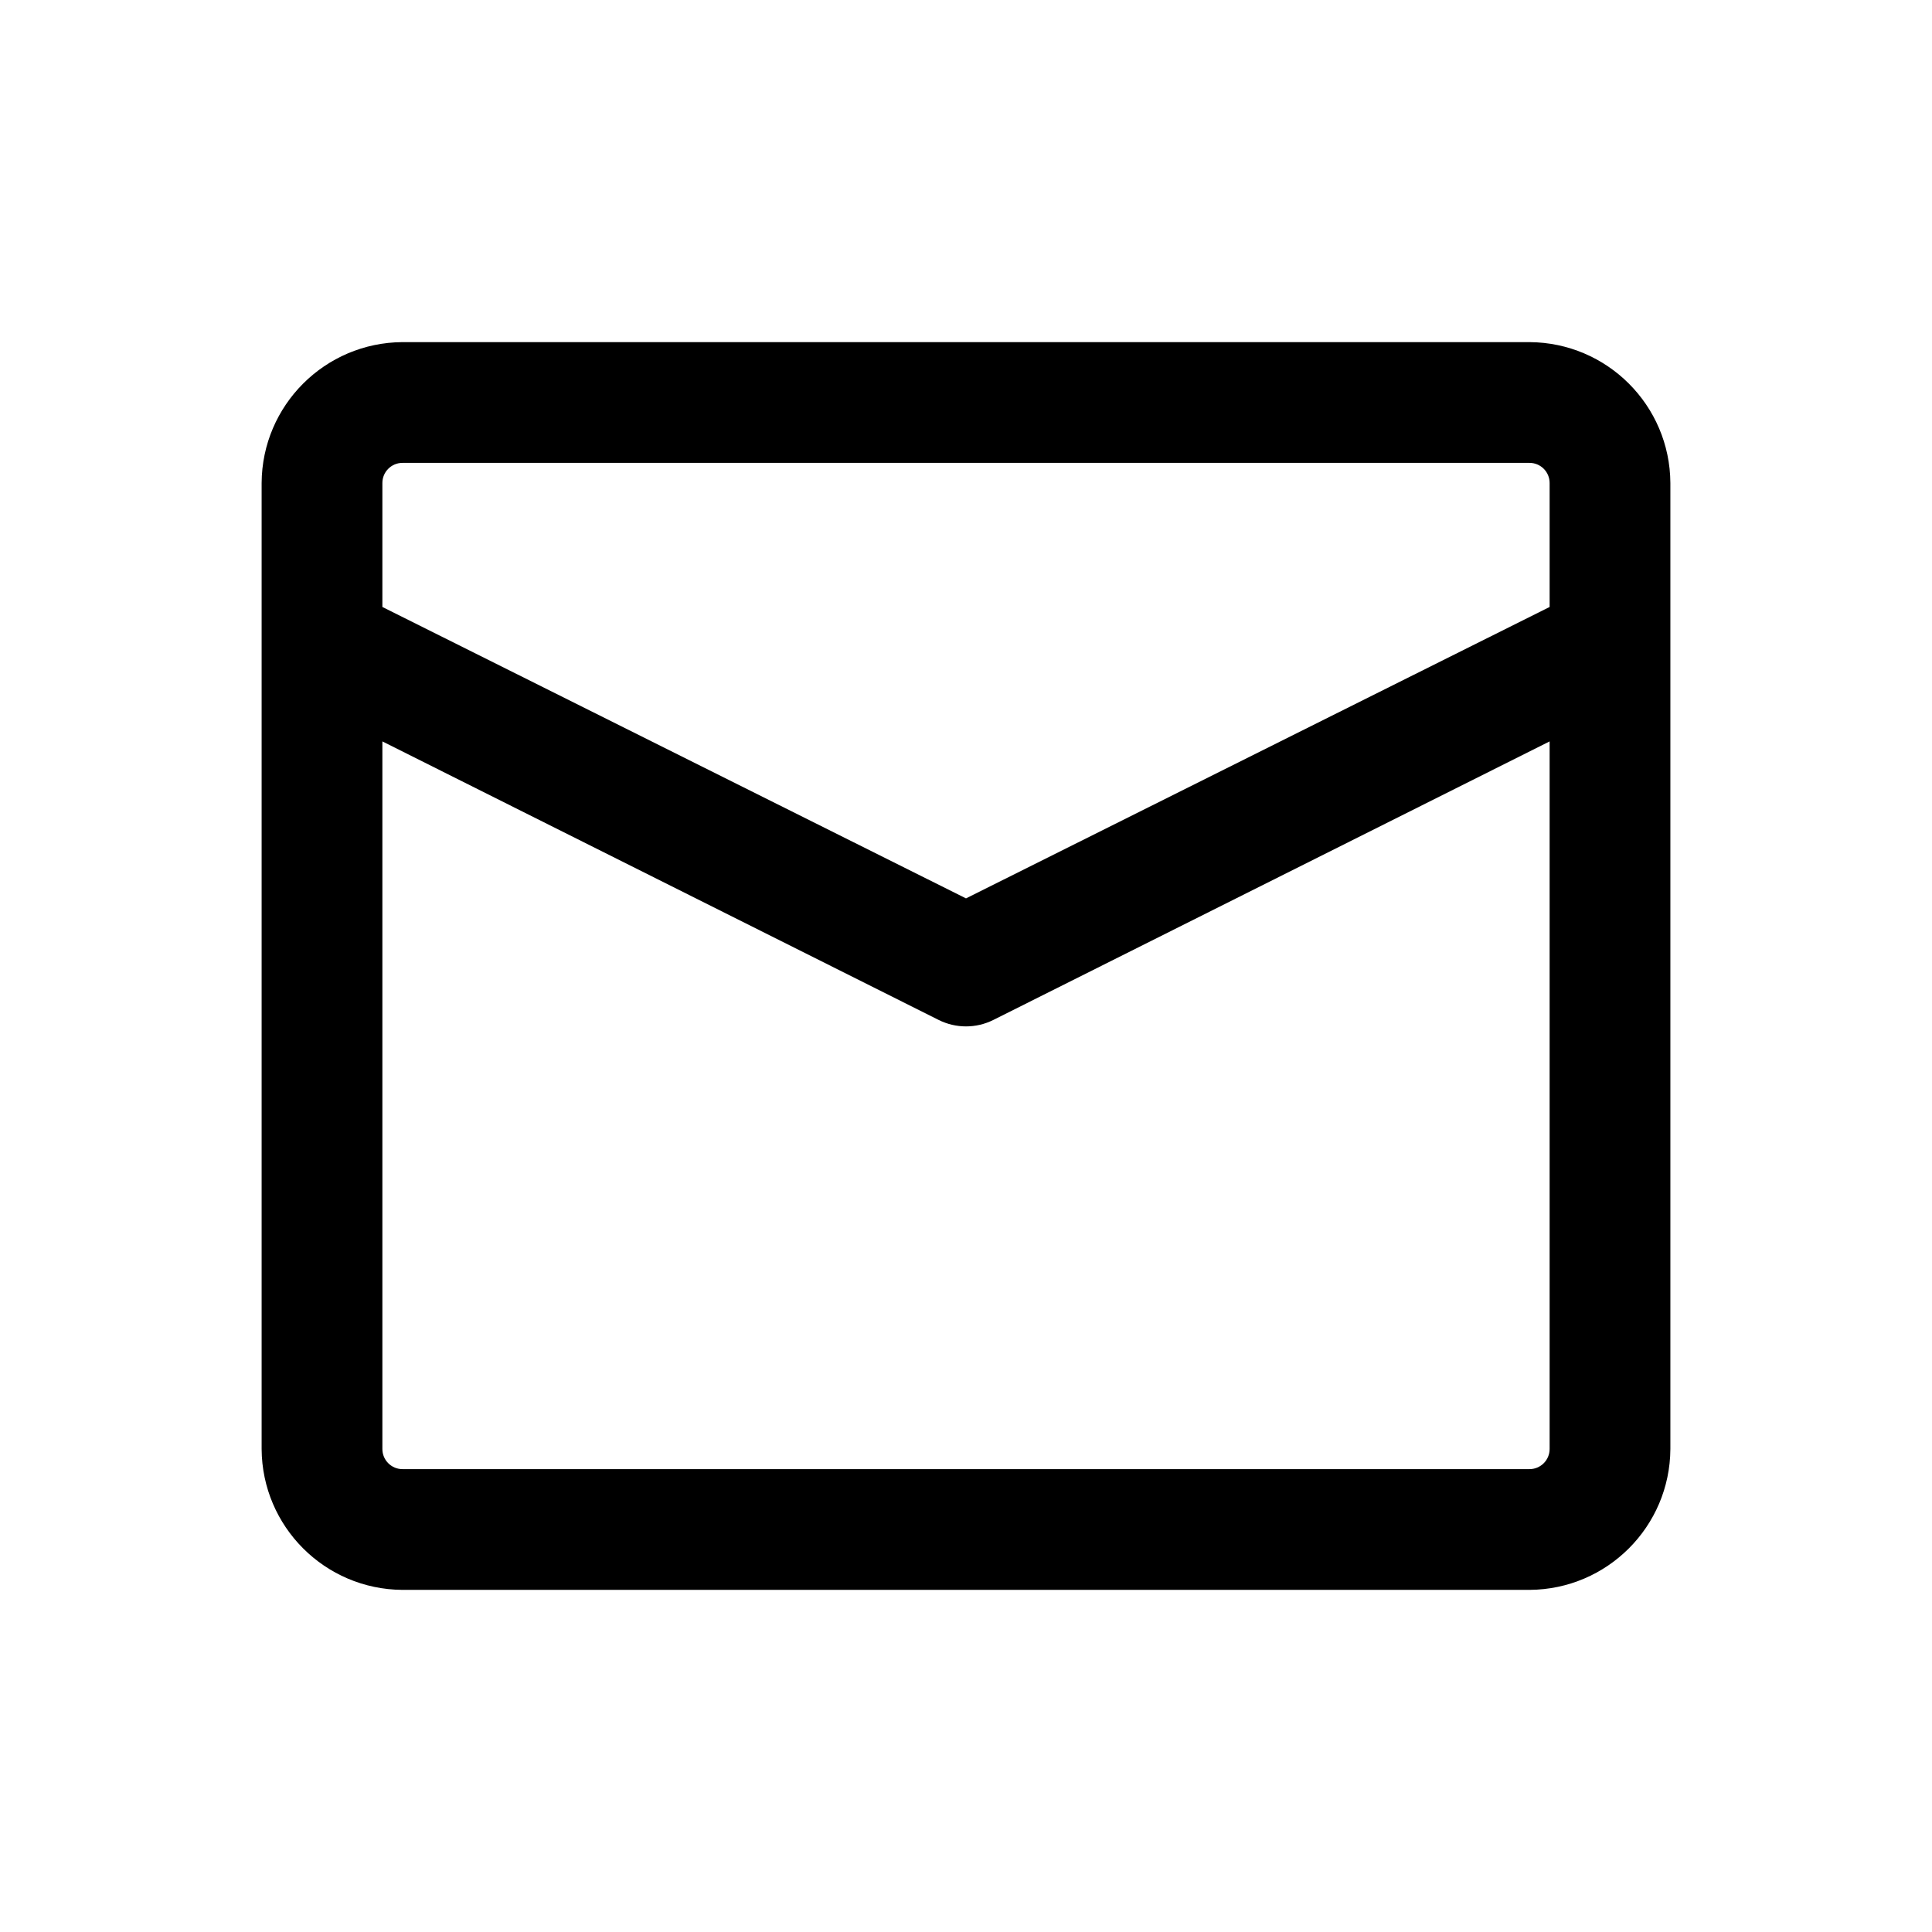
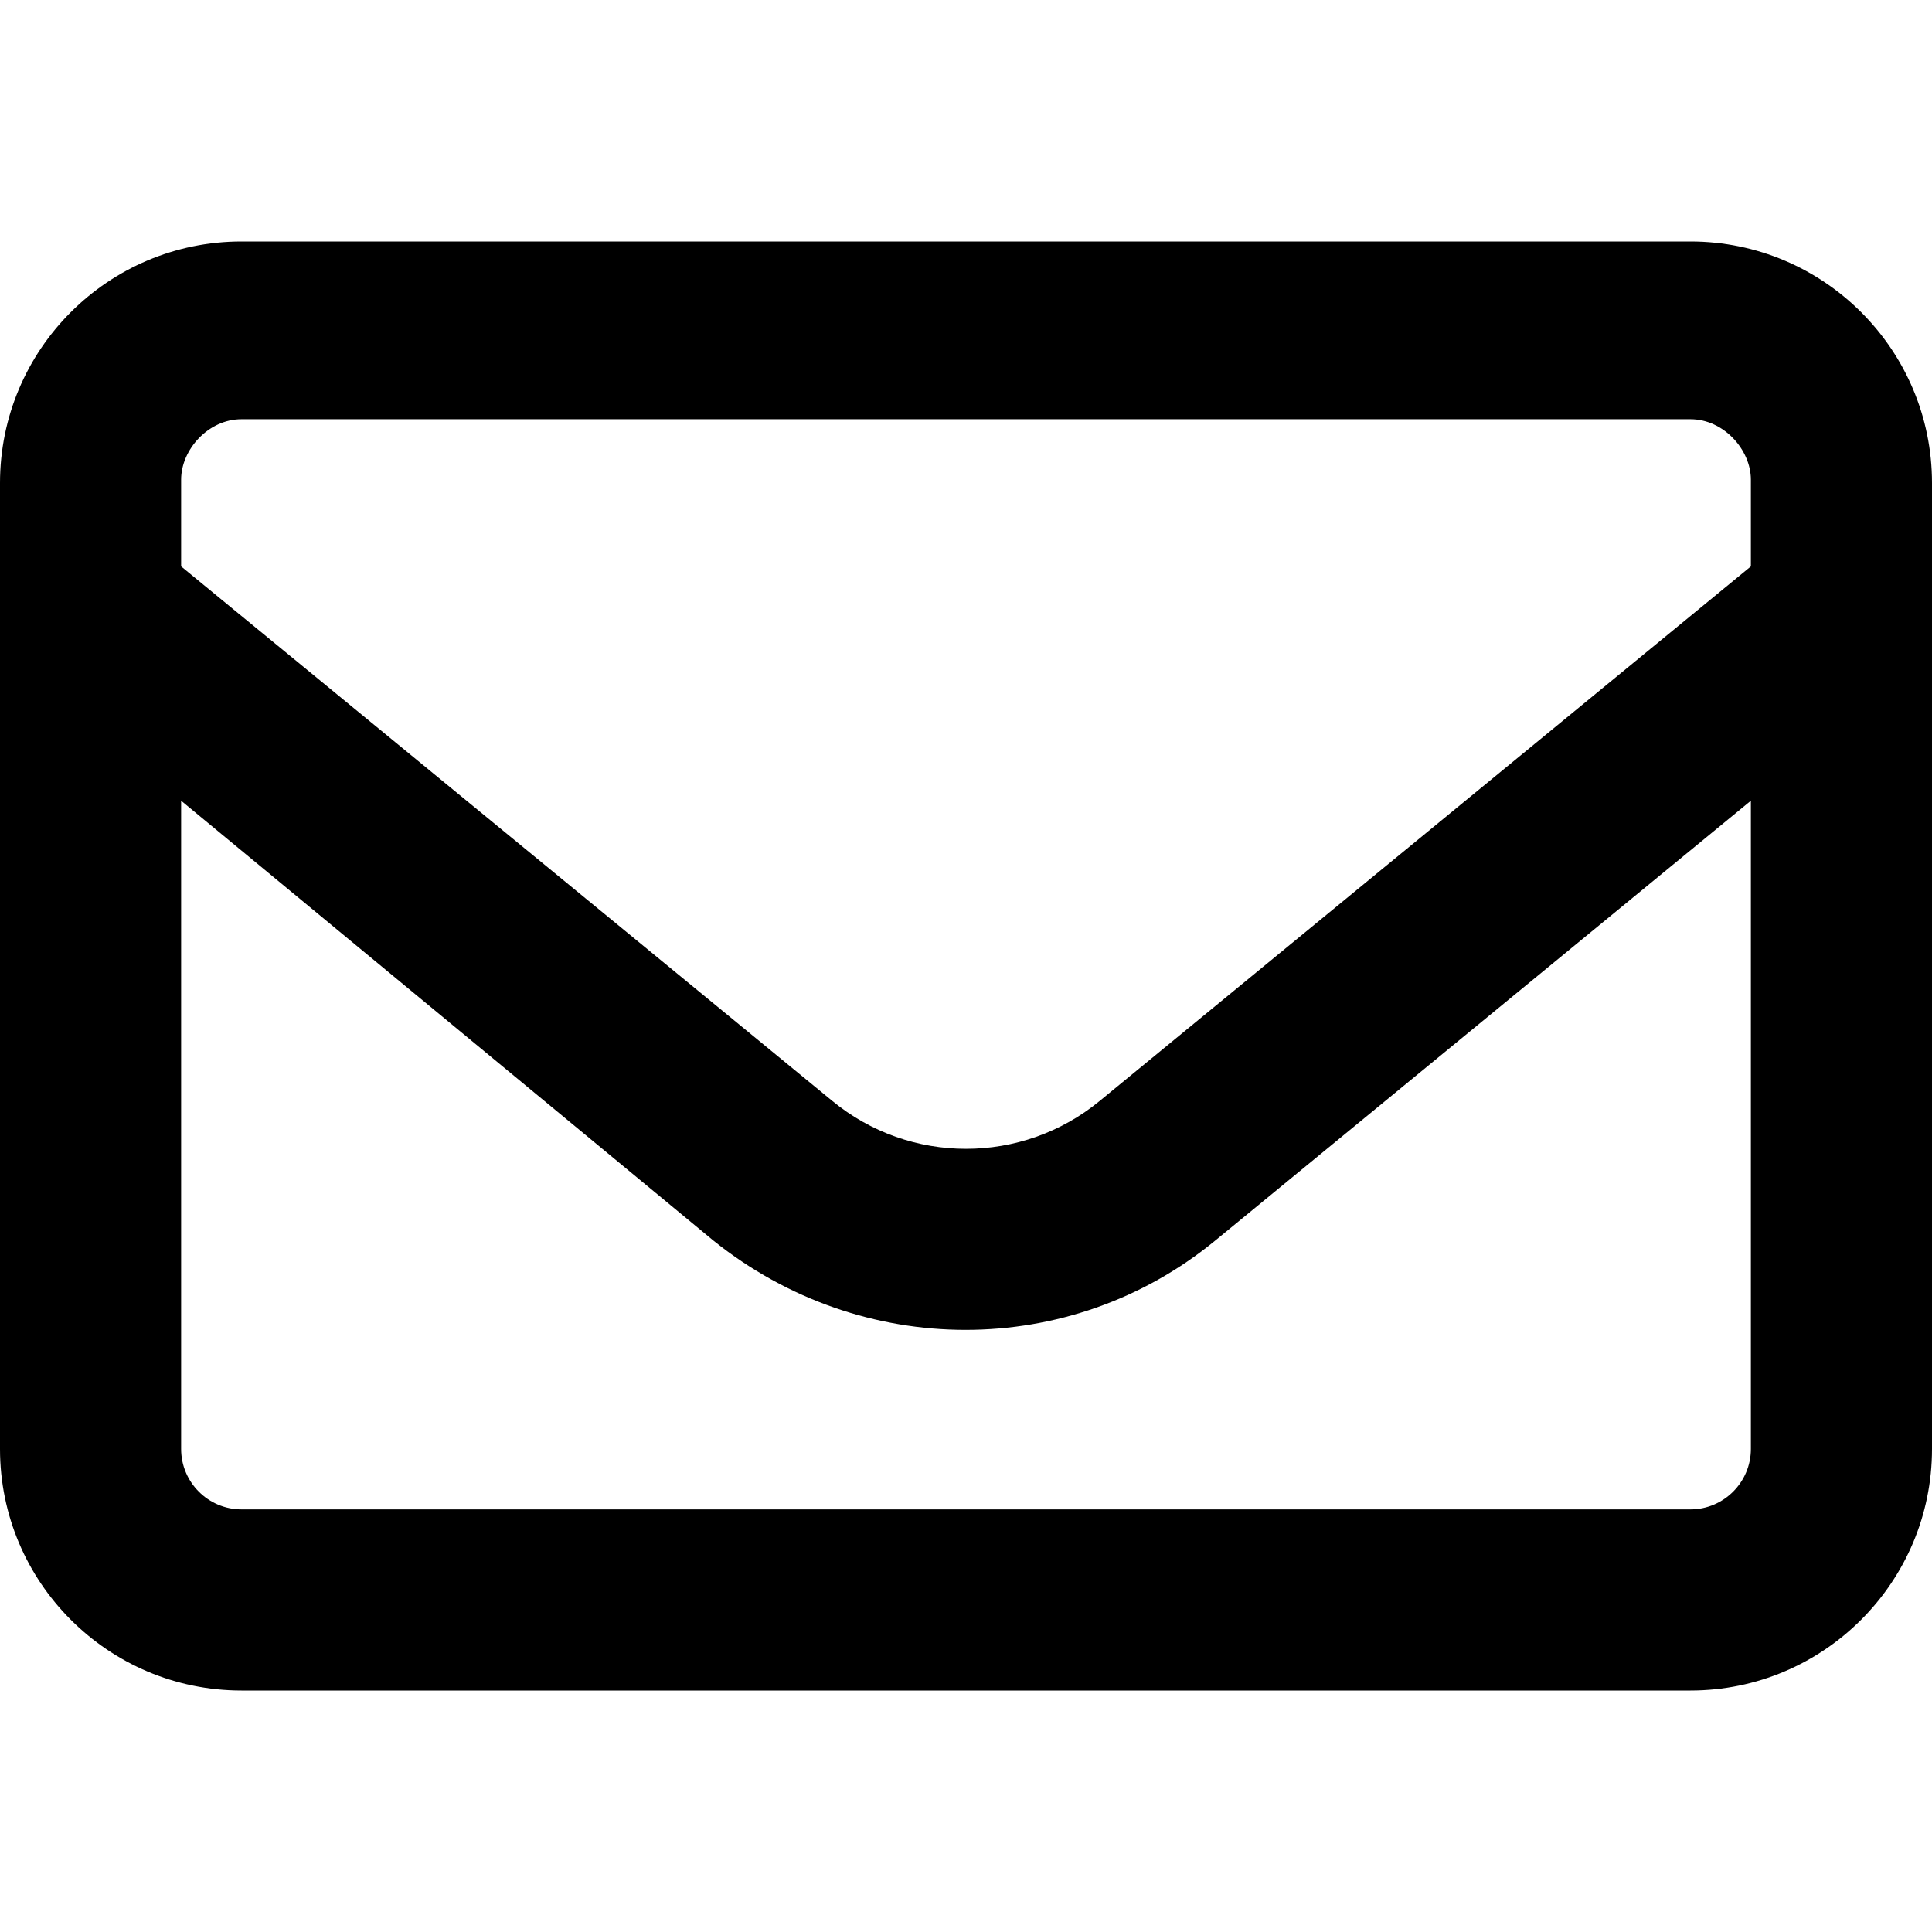
- <svg xmlns="http://www.w3.org/2000/svg" viewBox="0 0 24 24" fill="currentColor">
-   <g id="envelope">
-     <path d="M19,4.25H5A1.76,1.76,0,0,0,3.25,6V18A1.76,1.76,0,0,0,5,19.75H19A1.76,1.76,0,0,0,20.75,18V6A1.76,1.76,0,0,0,19,4.25ZM5,5.75H19a.25.25,0,0,1,.25.25V7.54L12,11.16,4.75,7.54V6A.25.25,0,0,1,5,5.75Zm14,12.5H5A.25.25,0,0,1,4.75,18V9.21l6.91,3.46a.76.76,0,0,0,.68,0l6.91-3.46V18A.25.25,0,0,1,19,18.25Z" />
-   </g>
+ <svg xmlns="http://www.w3.org/2000/svg" fill="currentColor" viewBox="0 0 512 512">
+   <path d="M0 128C0 92.65 28.65 64 64 64H448C483.3 64 512 92.65 512 128V384C512 419.3 483.3 448 448 448H64C28.65 448 0 419.3 0 384V128zM48 128V150.1L220.5 291.7C241.1 308.7 270.9 308.7 291.5 291.7L464 150.1V127.1C464 119.2 456.8 111.1 448 111.1H64C55.16 111.1 48 119.2 48 127.1L48 128zM48 212.2V384C48 392.8 55.16 400 64 400H448C456.8 400 464 392.8 464 384V212.2L322 328.8C283.6 360.3 228.4 360.3 189.1 328.8L48 212.2z" />
</svg>
